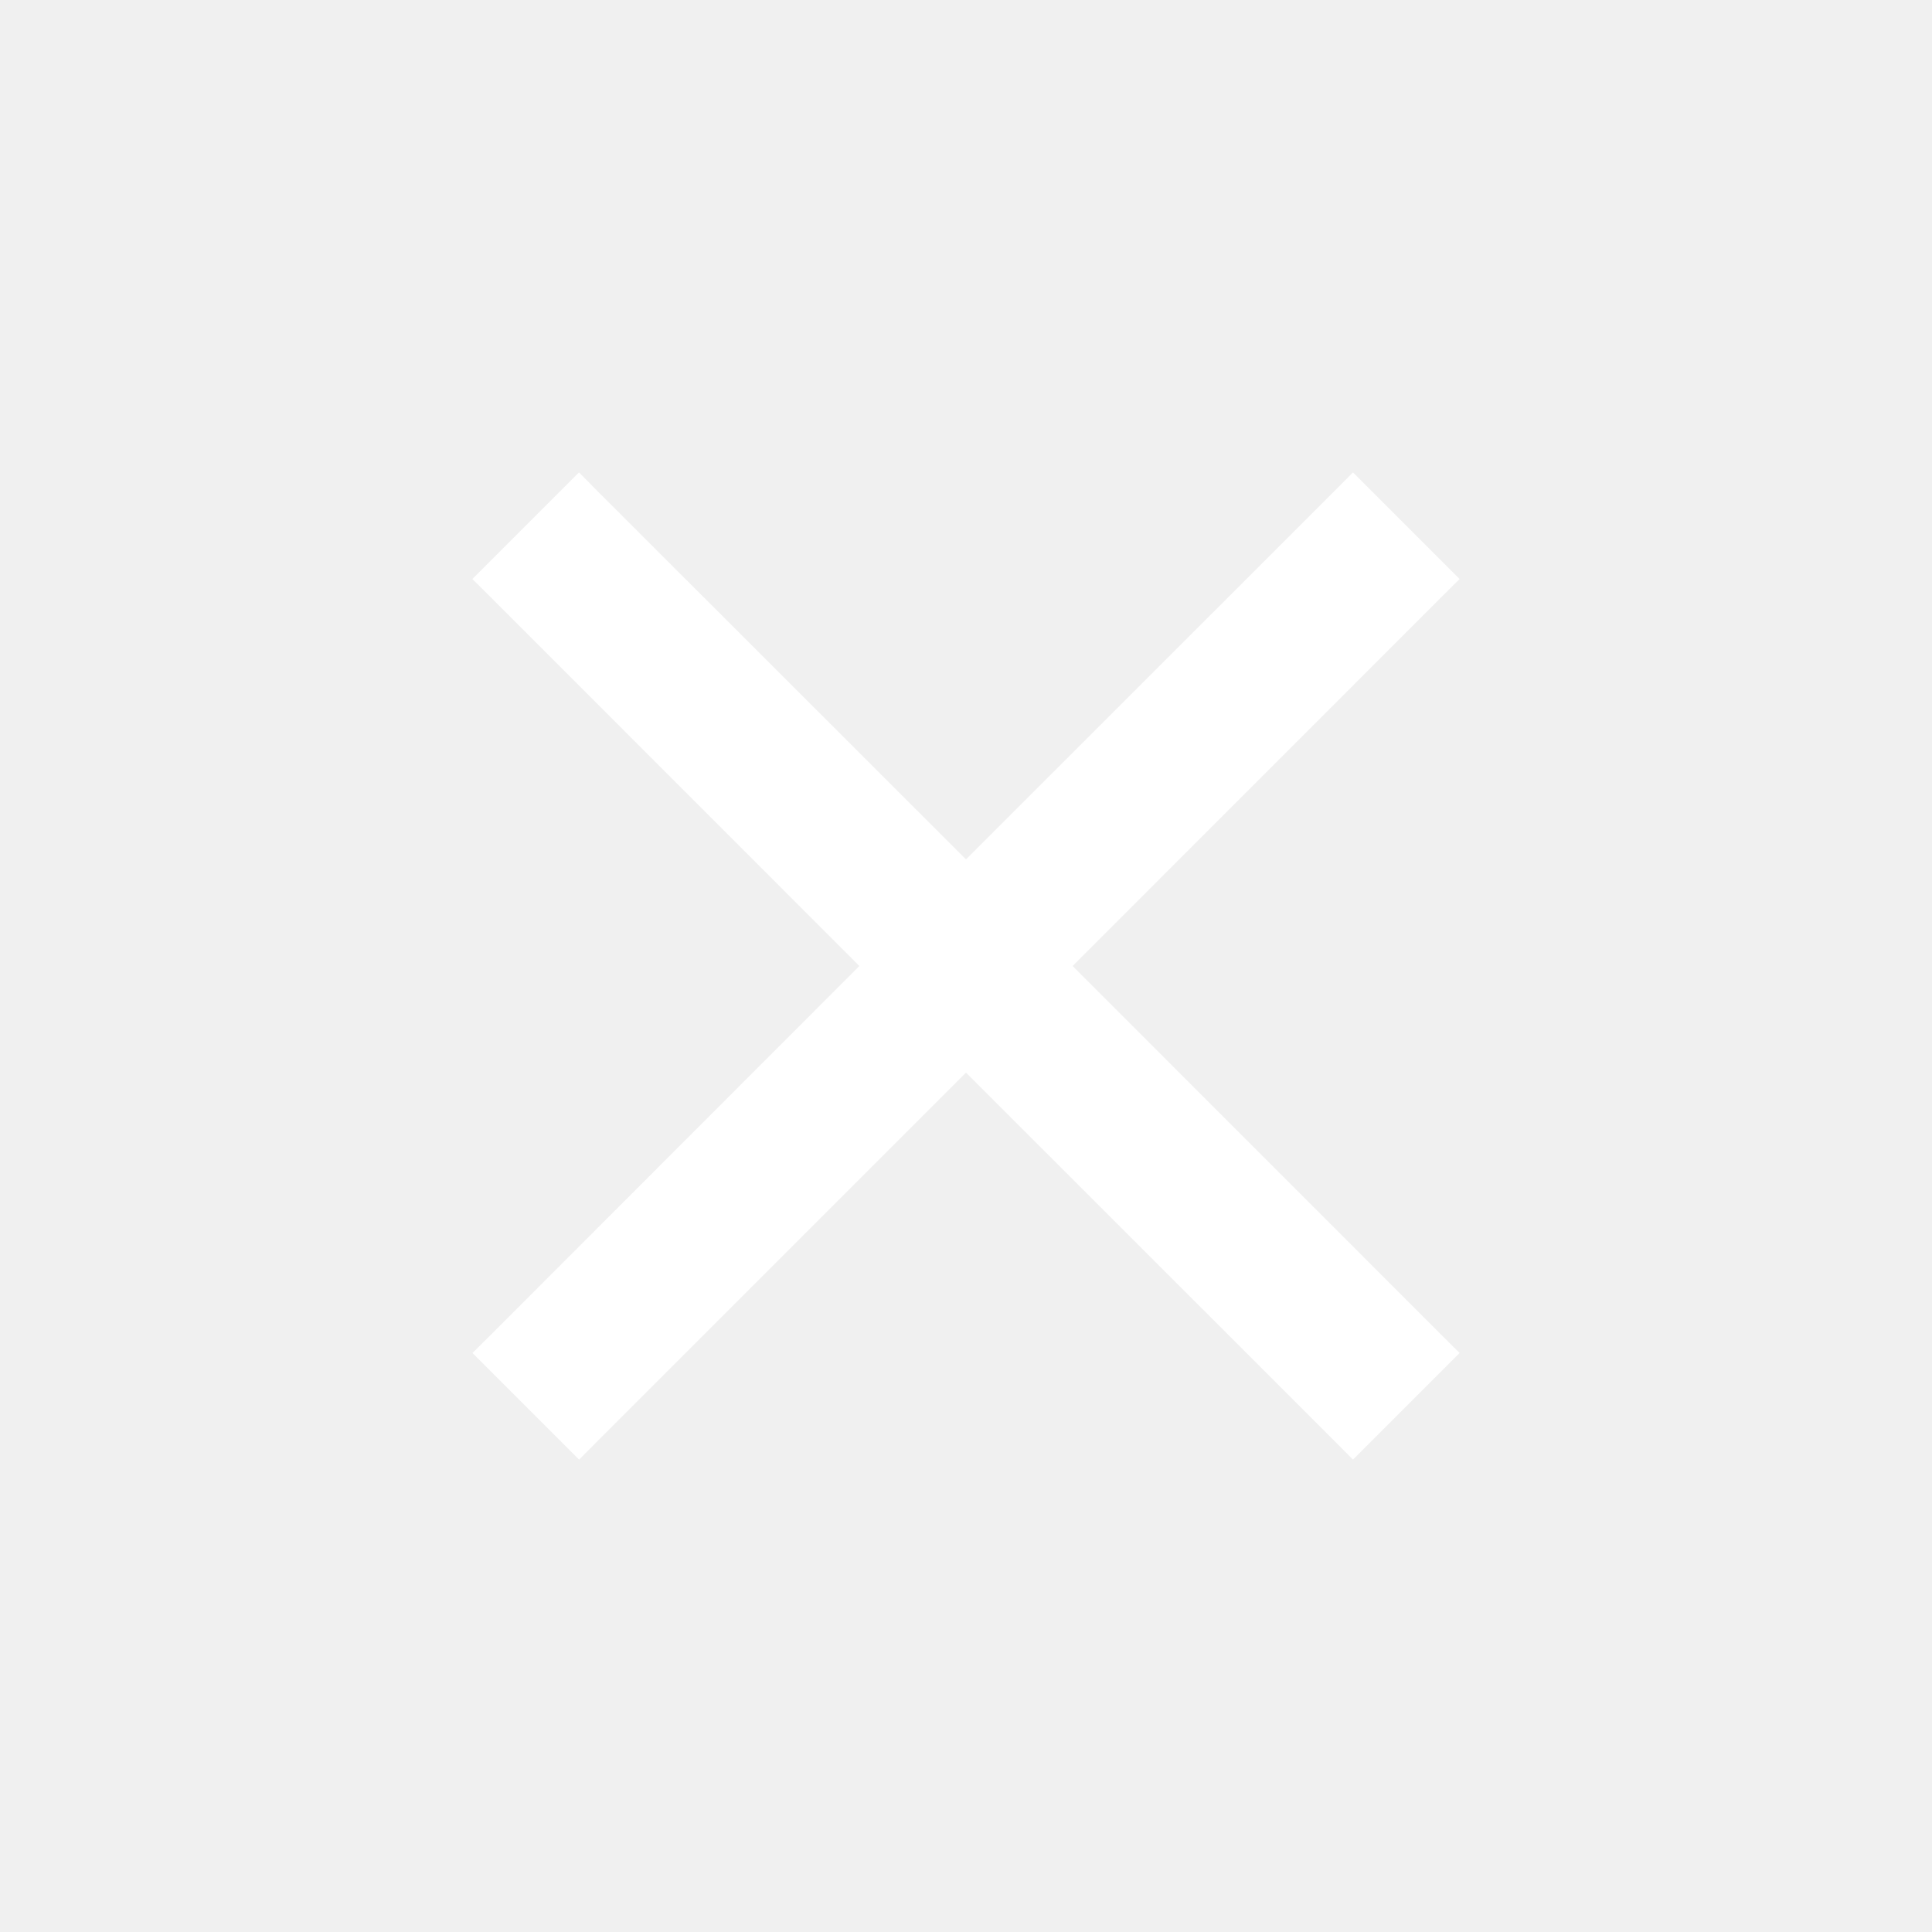
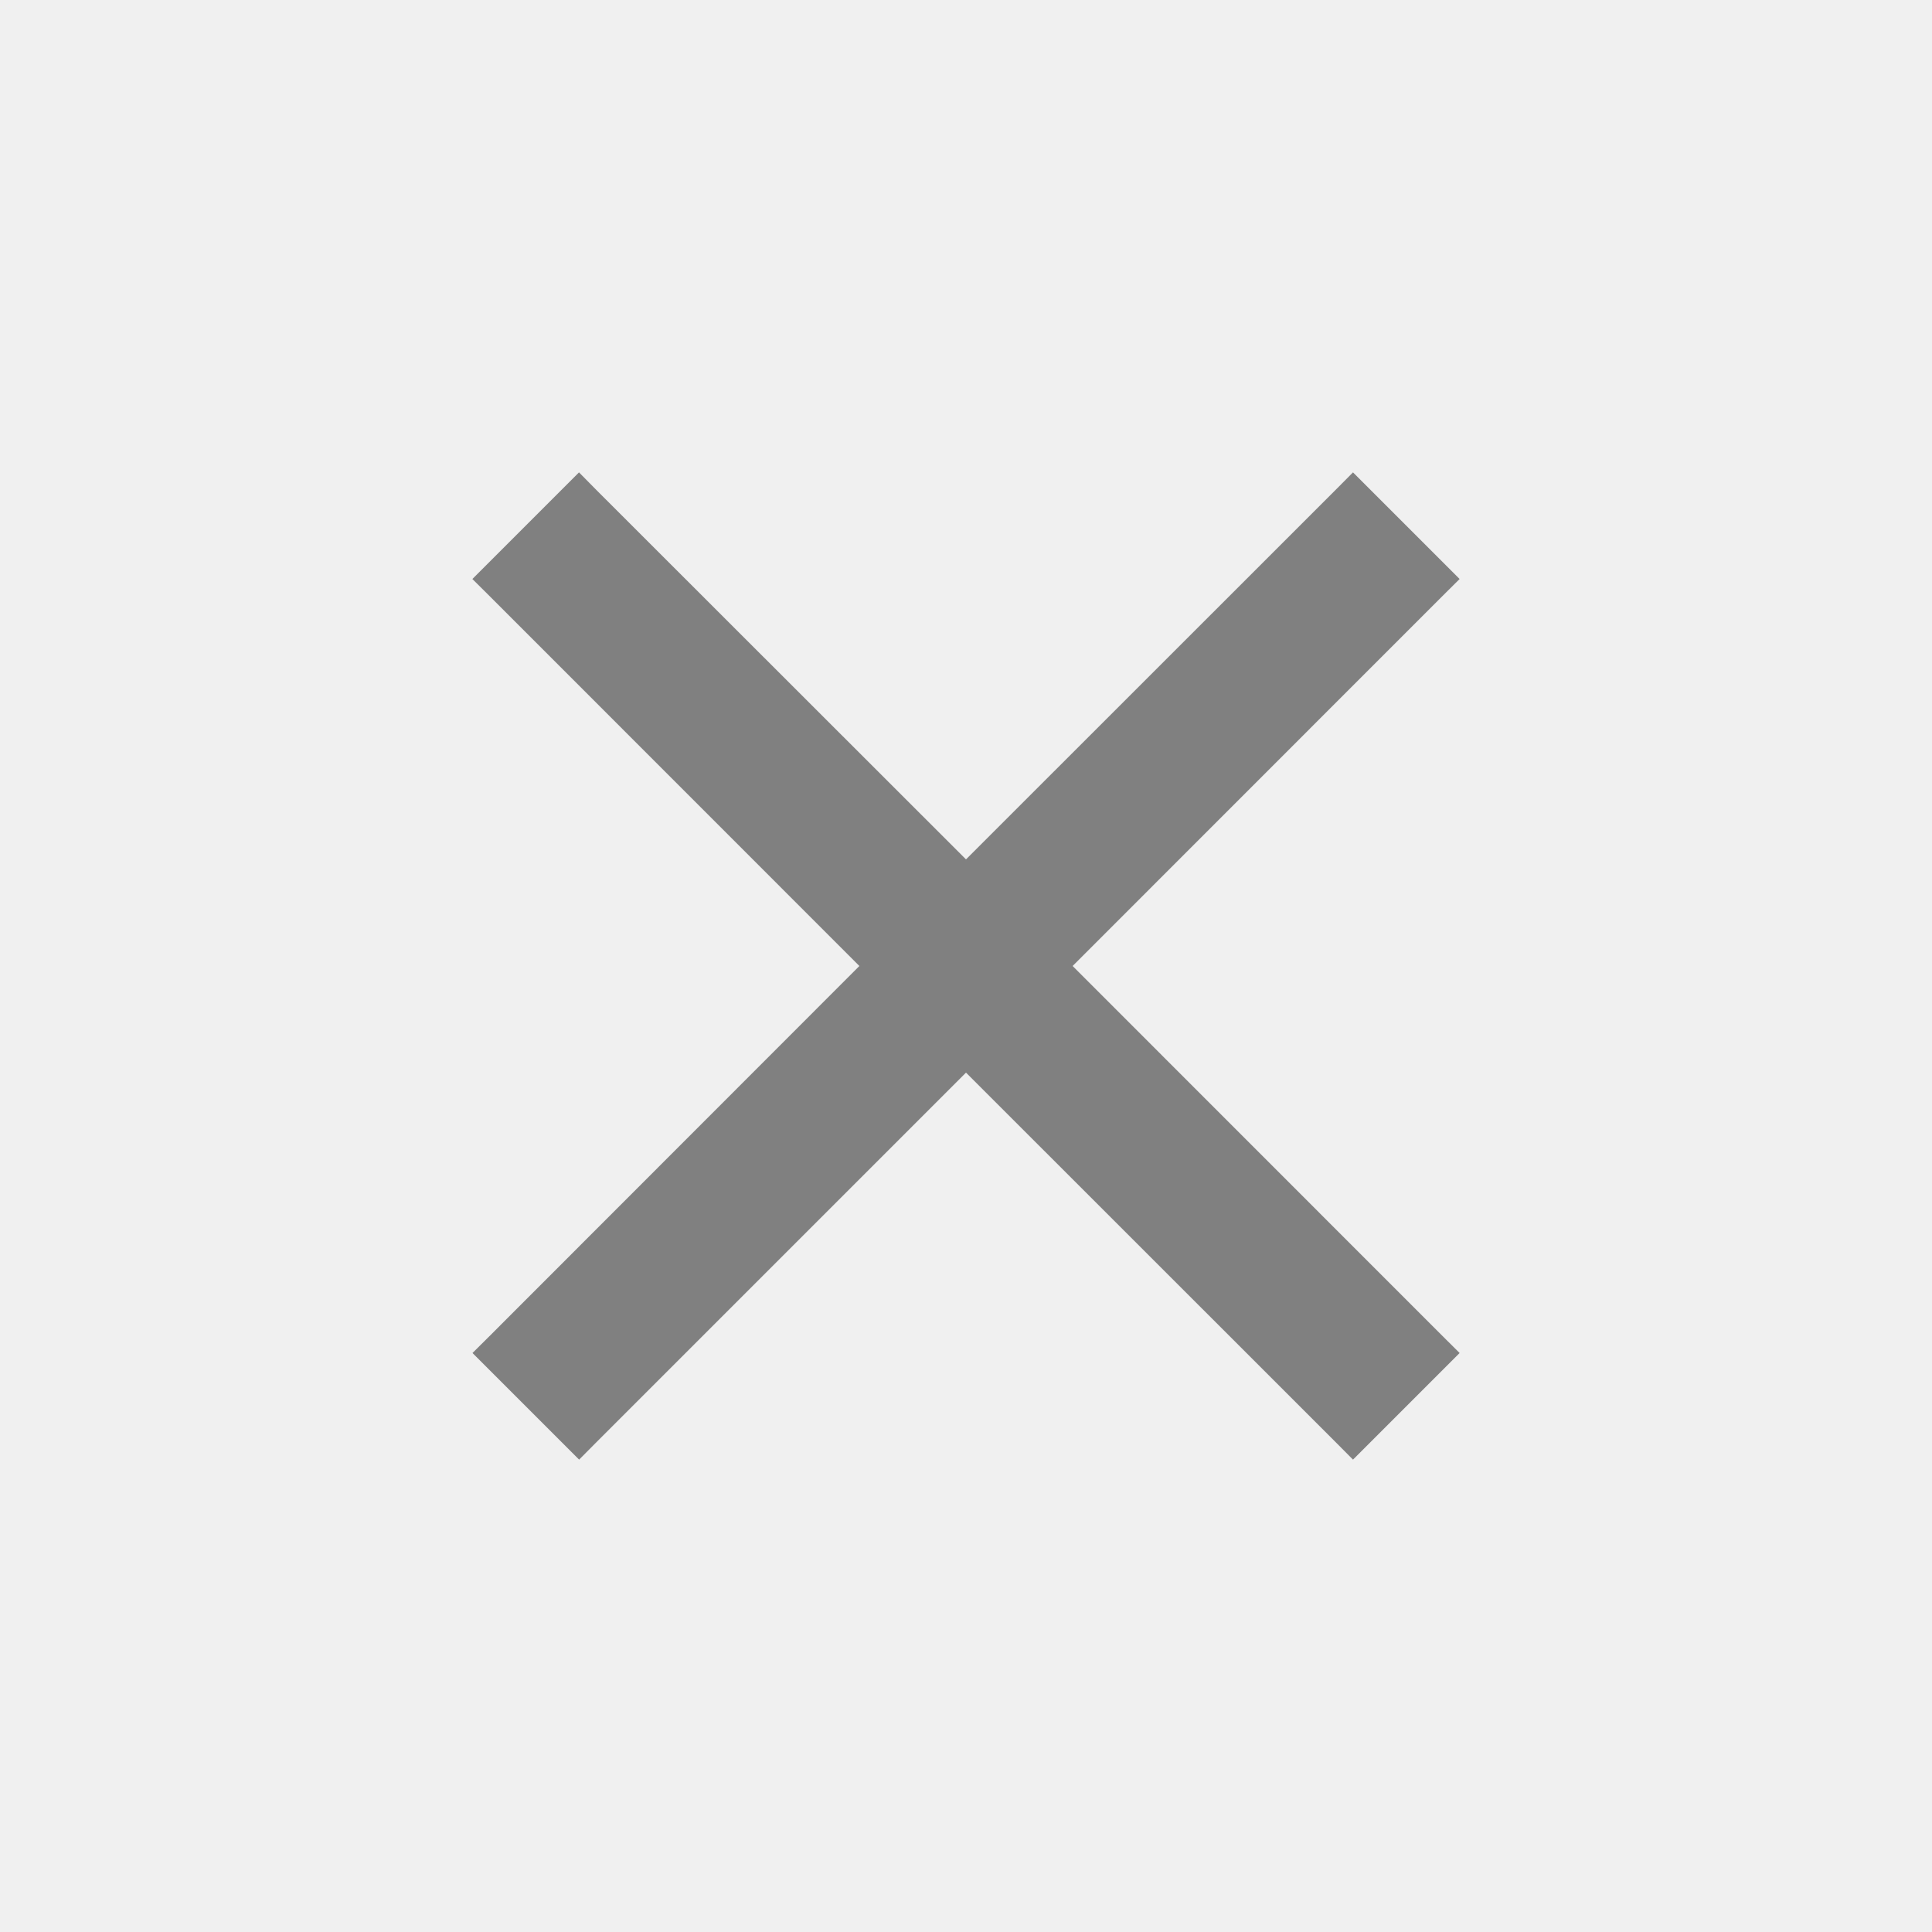
- <svg xmlns="http://www.w3.org/2000/svg" height="16" width="16" version="1.1" id="svg4">
-   <defs id="defs8" />
-   <path d="M4.795 3.912l-.883.883.147.146L7.117 8 4.06 11.059l-.147.146.883.883.146-.147L8 8.883l3.059 3.058.146.147.883-.883-.147-.146L8.883 8l3.058-3.059.147-.146-.883-.883-.146.147L8 7.117 4.941 4.06z" style="line-height:normal;font-variant-ligatures:normal;font-variant-position:normal;font-variant-caps:normal;font-variant-numeric:normal;font-variant-alternates:normal;font-feature-settings:normal;text-indent:0;text-align:start;text-decoration-line:none;text-decoration-style:solid;text-decoration-color:#000;text-transform:none;text-orientation:mixed;shape-padding:0;isolation:auto;mix-blend-mode:normal;fill:#ffffff;fill-opacity:1" color="#000" font-weight="400" font-family="sans-serif" white-space="normal" overflow="visible" fill="gray" fill-rule="evenodd" id="path2" />
+ <svg xmlns="http://www.w3.org/2000/svg" height="16" width="16">
+   <path d="M4.795 3.912l-.883.883.147.146L7.117 8 4.06 11.059l-.147.146.883.883.146-.147L8 8.883l3.059 3.058.146.147.883-.883-.147-.146L8.883 8l3.058-3.059.147-.146-.883-.883-.146.147L8 7.117 4.941 4.06z" style="line-height:normal;font-variant-ligatures:normal;font-variant-position:normal;font-variant-caps:normal;font-variant-numeric:normal;font-variant-alternates:normal;font-feature-settings:normal;text-indent:0;text-align:start;text-decoration-line:none;text-decoration-style:solid;text-decoration-color:#000;text-transform:none;text-orientation:mixed;shape-padding:0;isolation:auto;mix-blend-mode:normal" color="#000" font-weight="400" font-family="sans-serif" white-space="normal" overflow="visible" fill="gray" fill-rule="evenodd" />
</svg>
